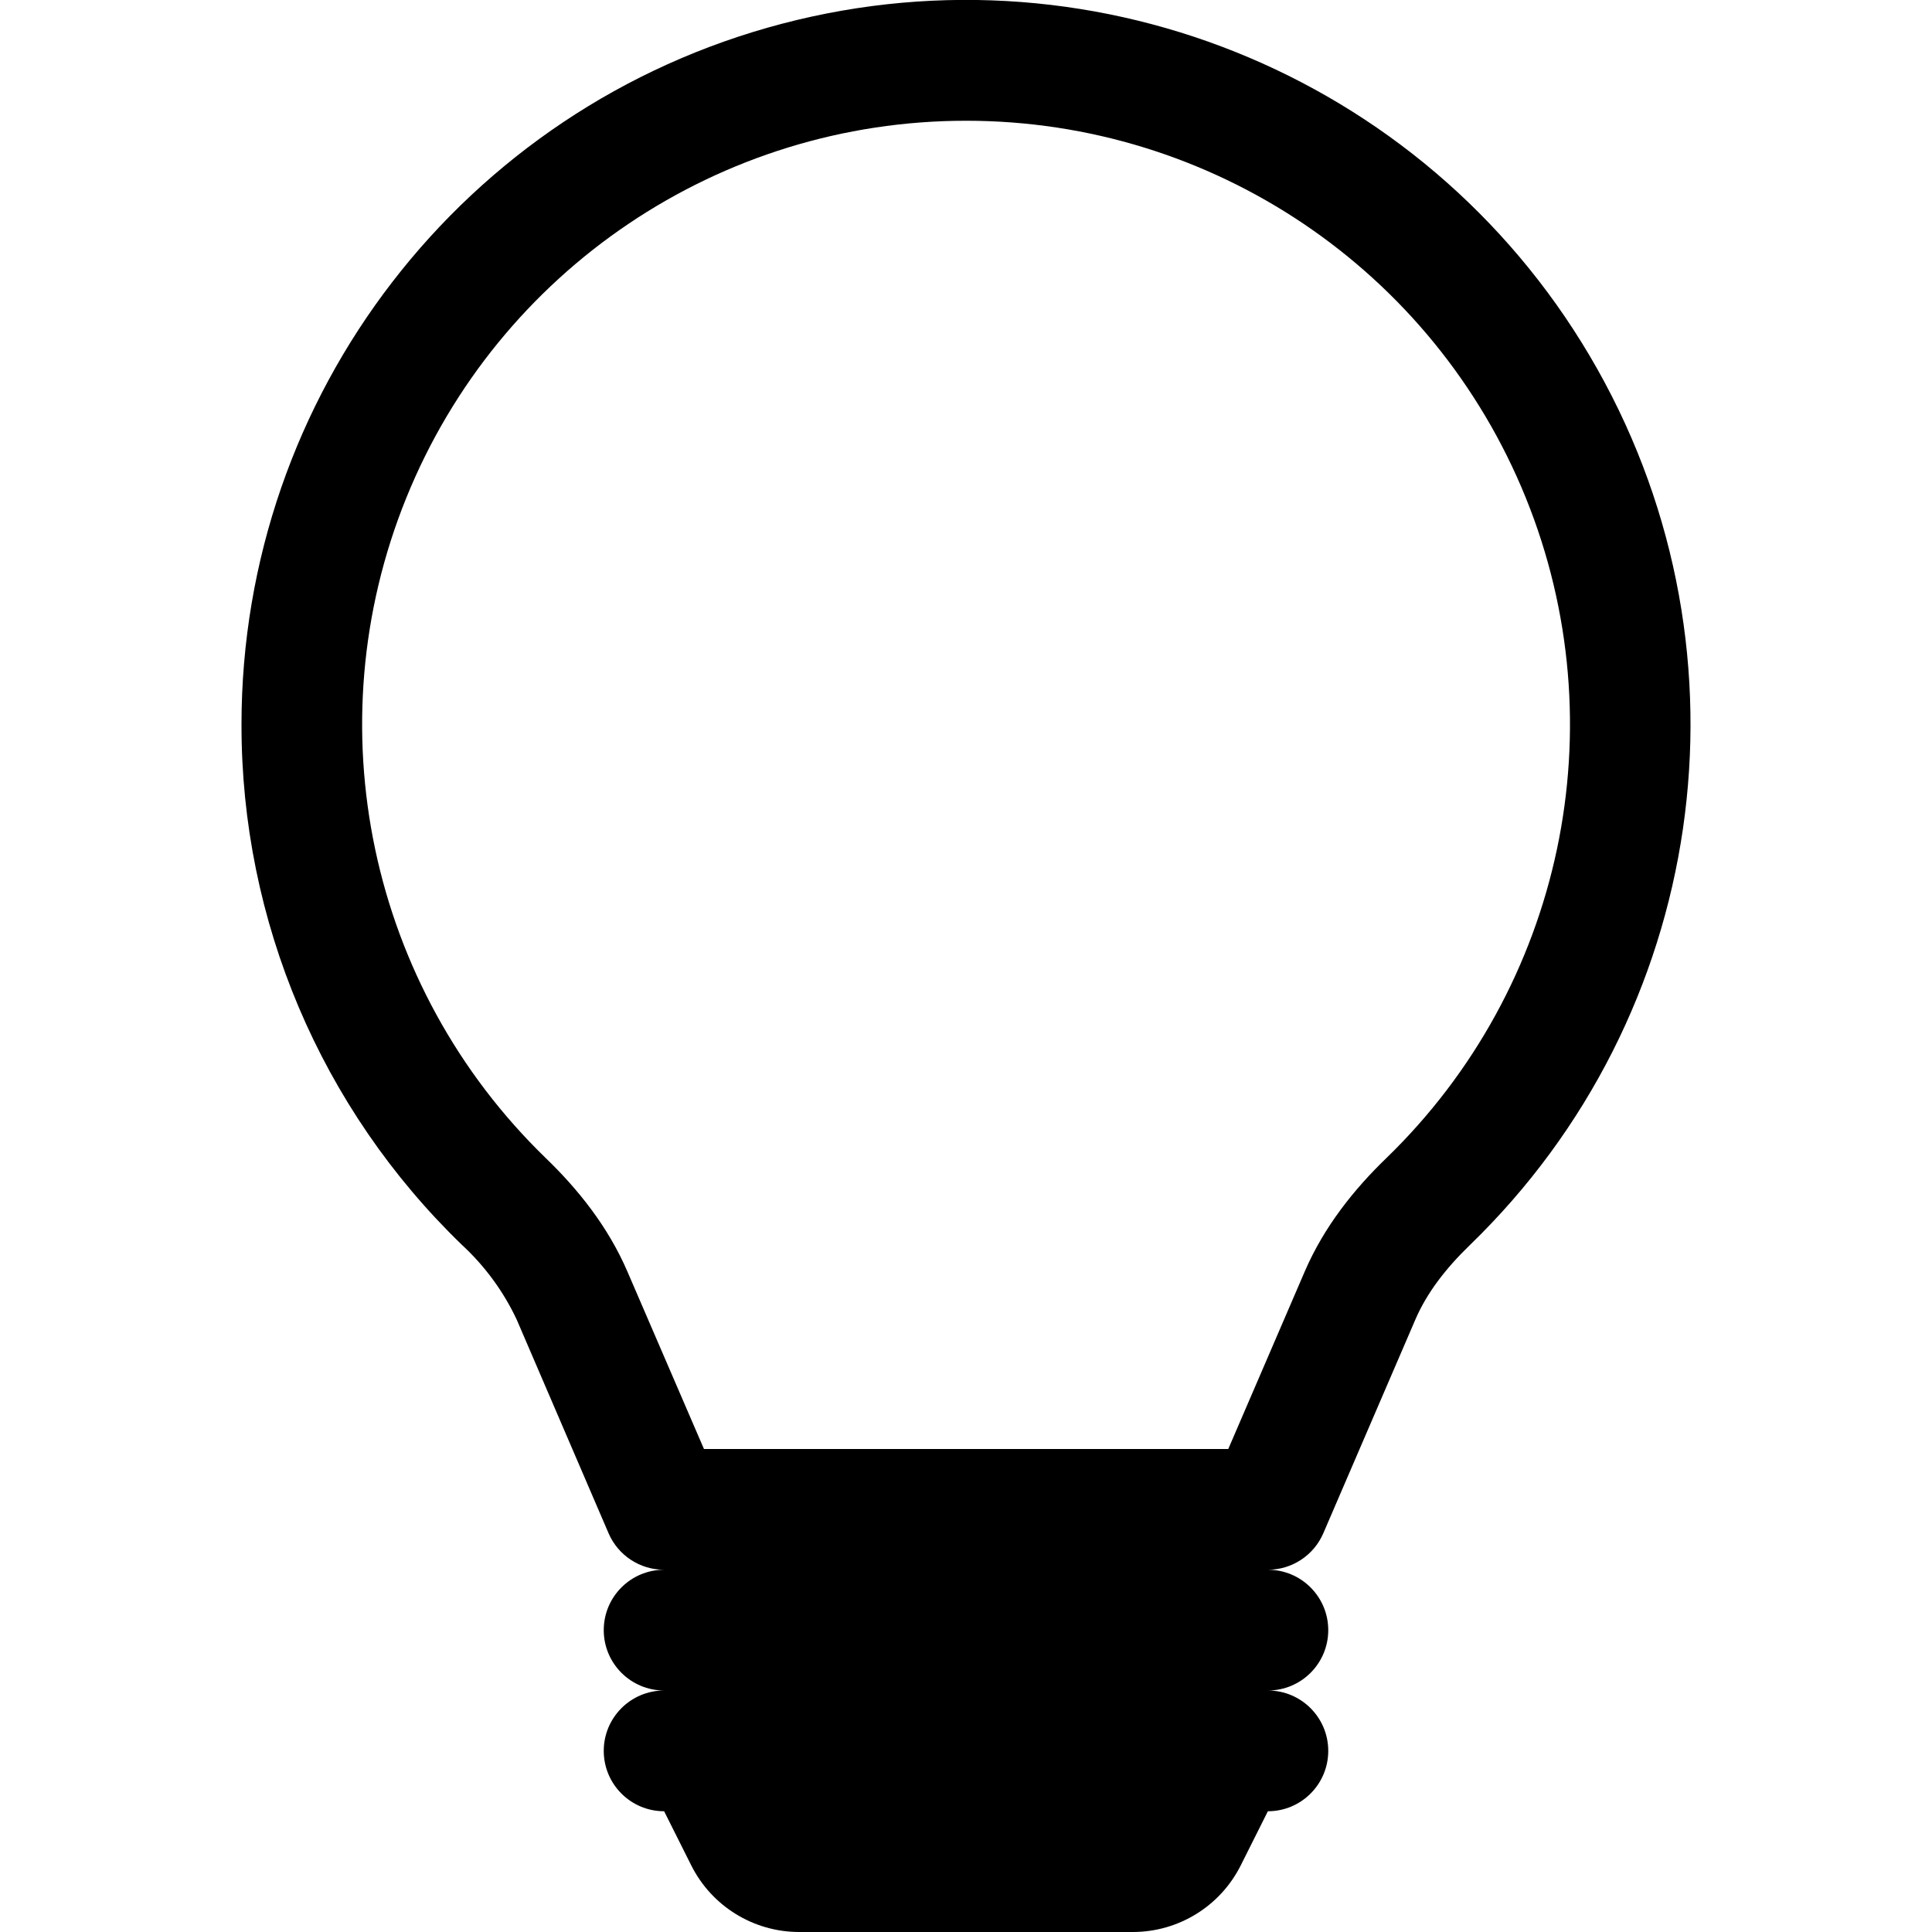
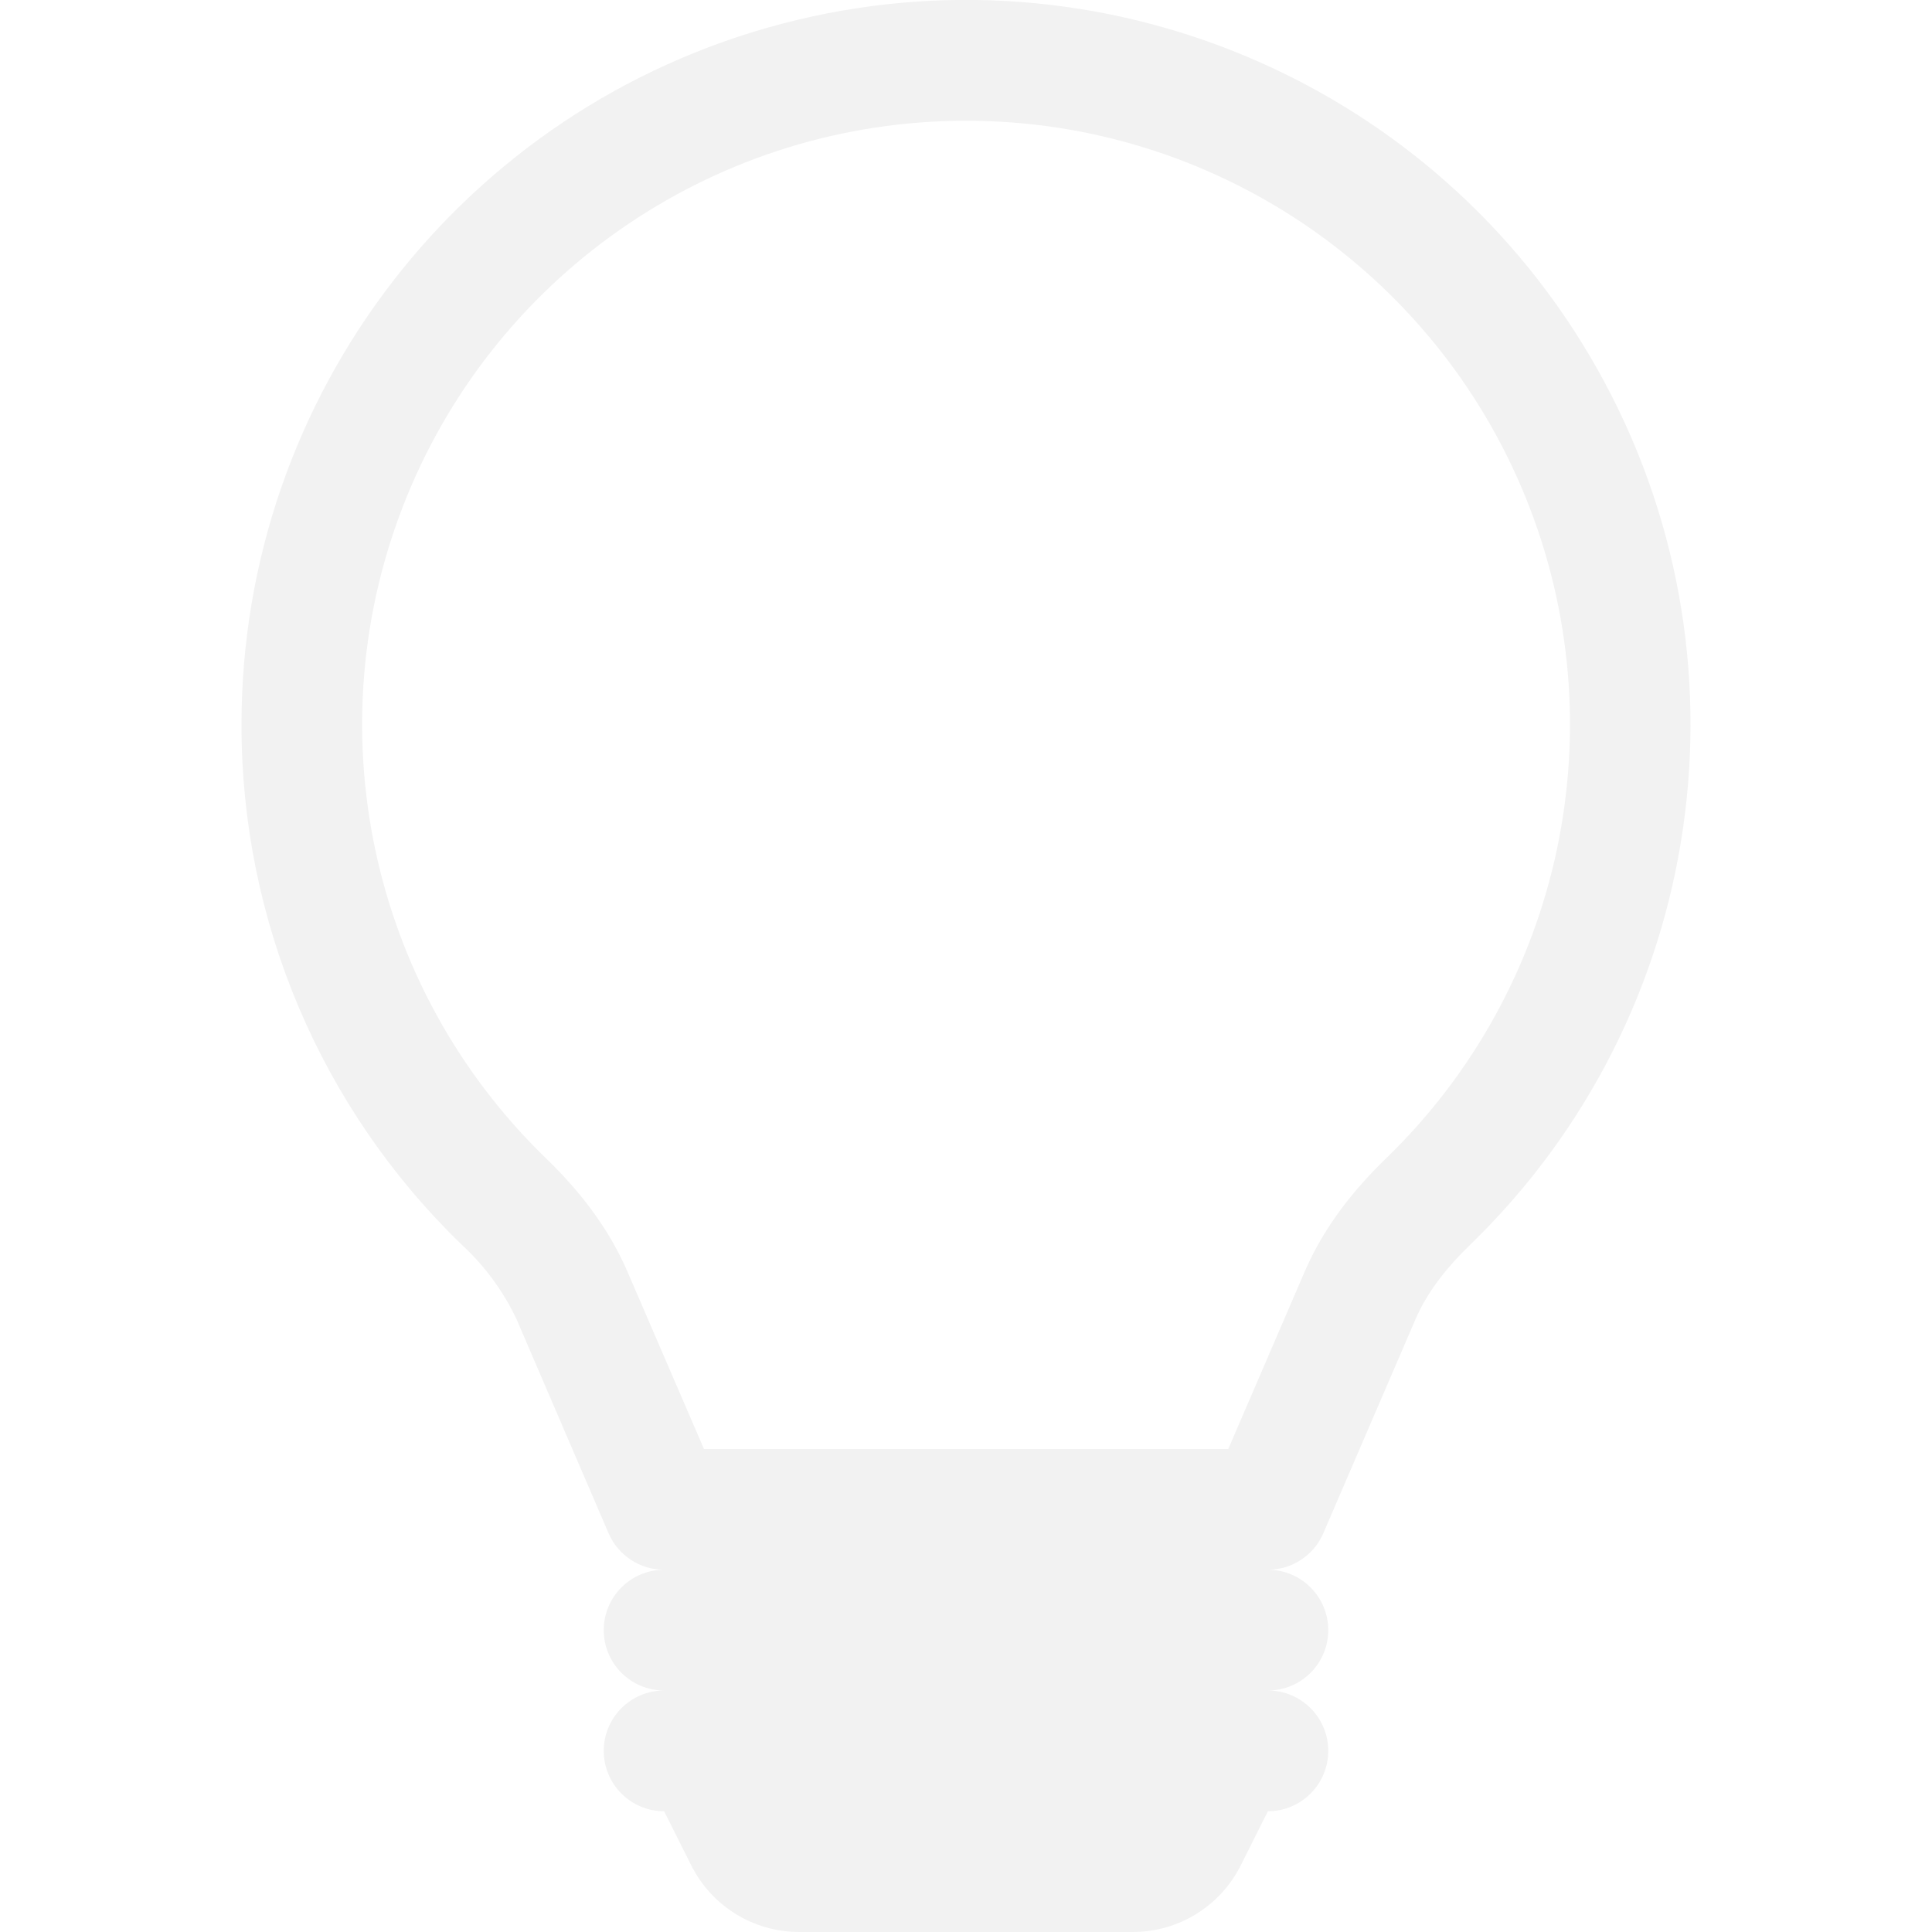
- <svg xmlns="http://www.w3.org/2000/svg" width="16" height="16" fill="currentColor" class="bi bi-lightbulb" viewBox="0 0 16 16">
+ <svg xmlns="http://www.w3.org/2000/svg" width="16" height="16" fill="#f2f2f2" class="bi bi-lightbulb" viewBox="0 0 16 16">
  <path d="M2 6a6 6 0 1 1 10.174 4.31c-.203.196-.359.4-.453.619l-.762 1.769A.5.5 0 0 1 10.5 13a.5.5 0 0 1 0 1 .5.5 0 0 1 0 1l-.224.447a1 1 0 0 1-.894.553H6.618a1 1 0 0 1-.894-.553L5.5 15a.5.5 0 0 1 0-1 .5.5 0 0 1 0-1 .5.5 0 0 1-.46-.302l-.761-1.77a2 2 0 0 0-.453-.618A5.98 5.98 0 0 1 2 6m6-5a5 5 0 0 0-3.479 8.592c.263.254.514.564.676.941L5.83 12h4.342l.632-1.467c.162-.377.413-.687.676-.941A5 5 0 0 0 8 1" />
</svg>
